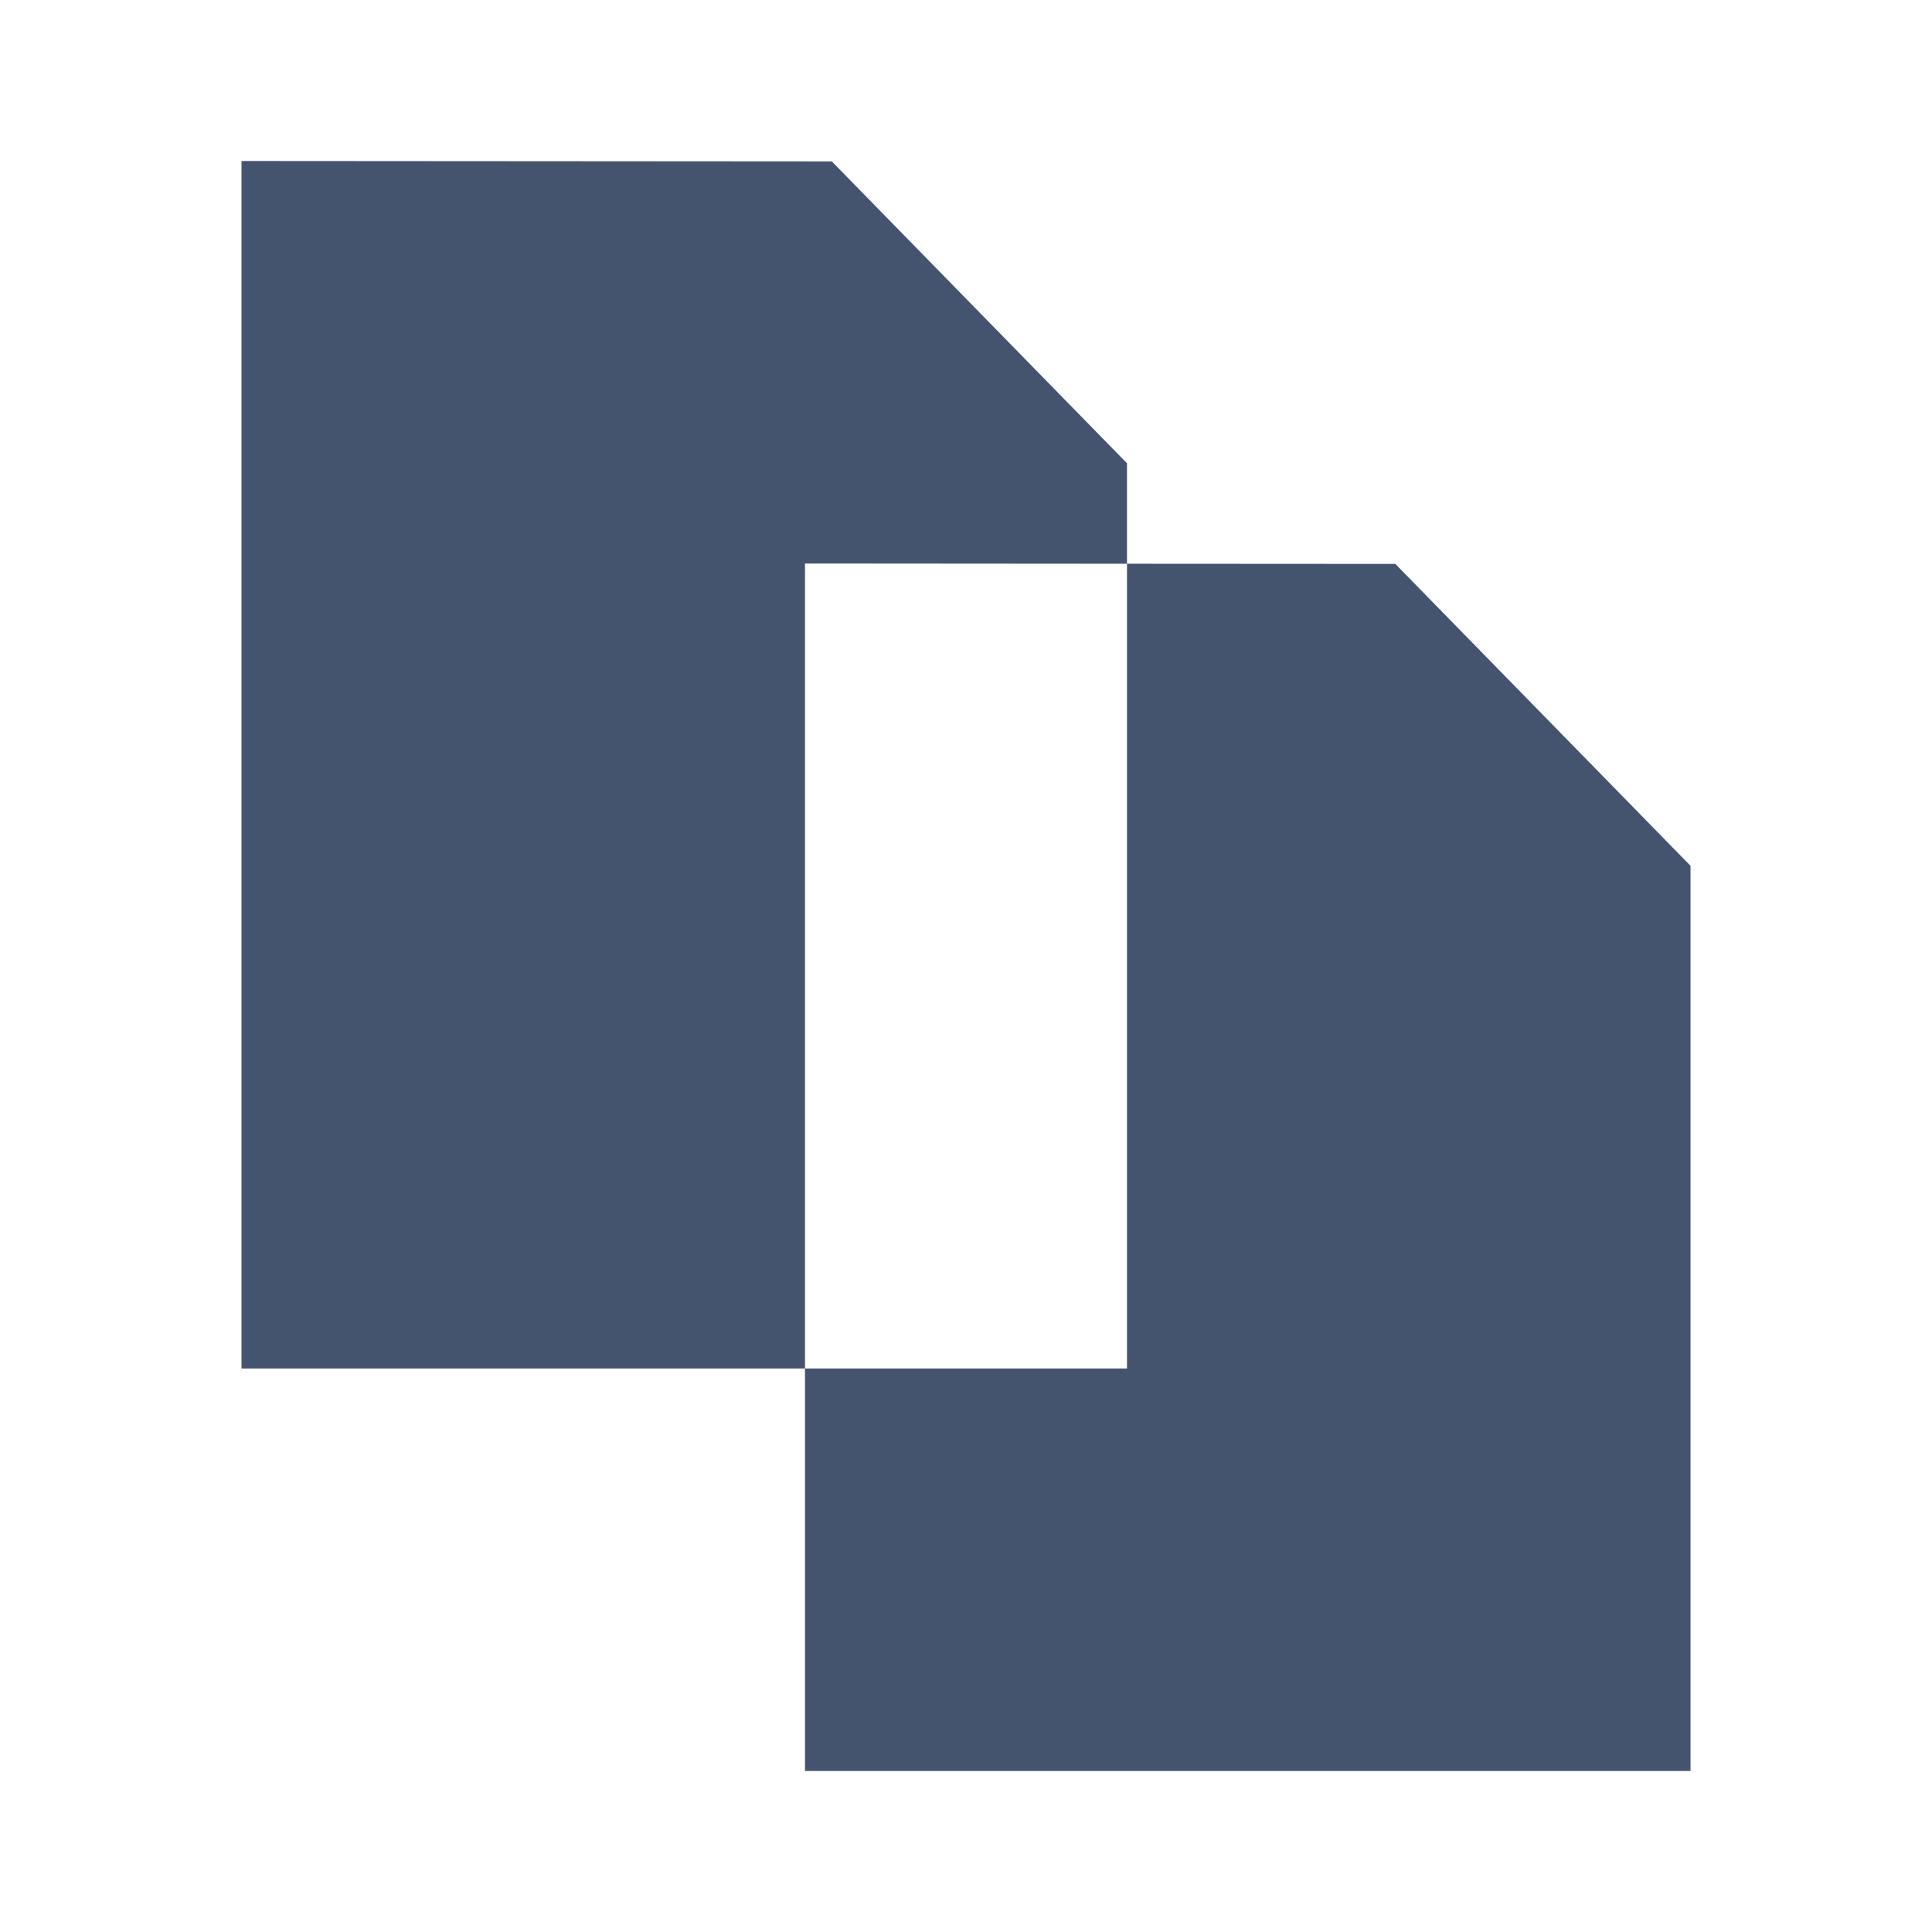
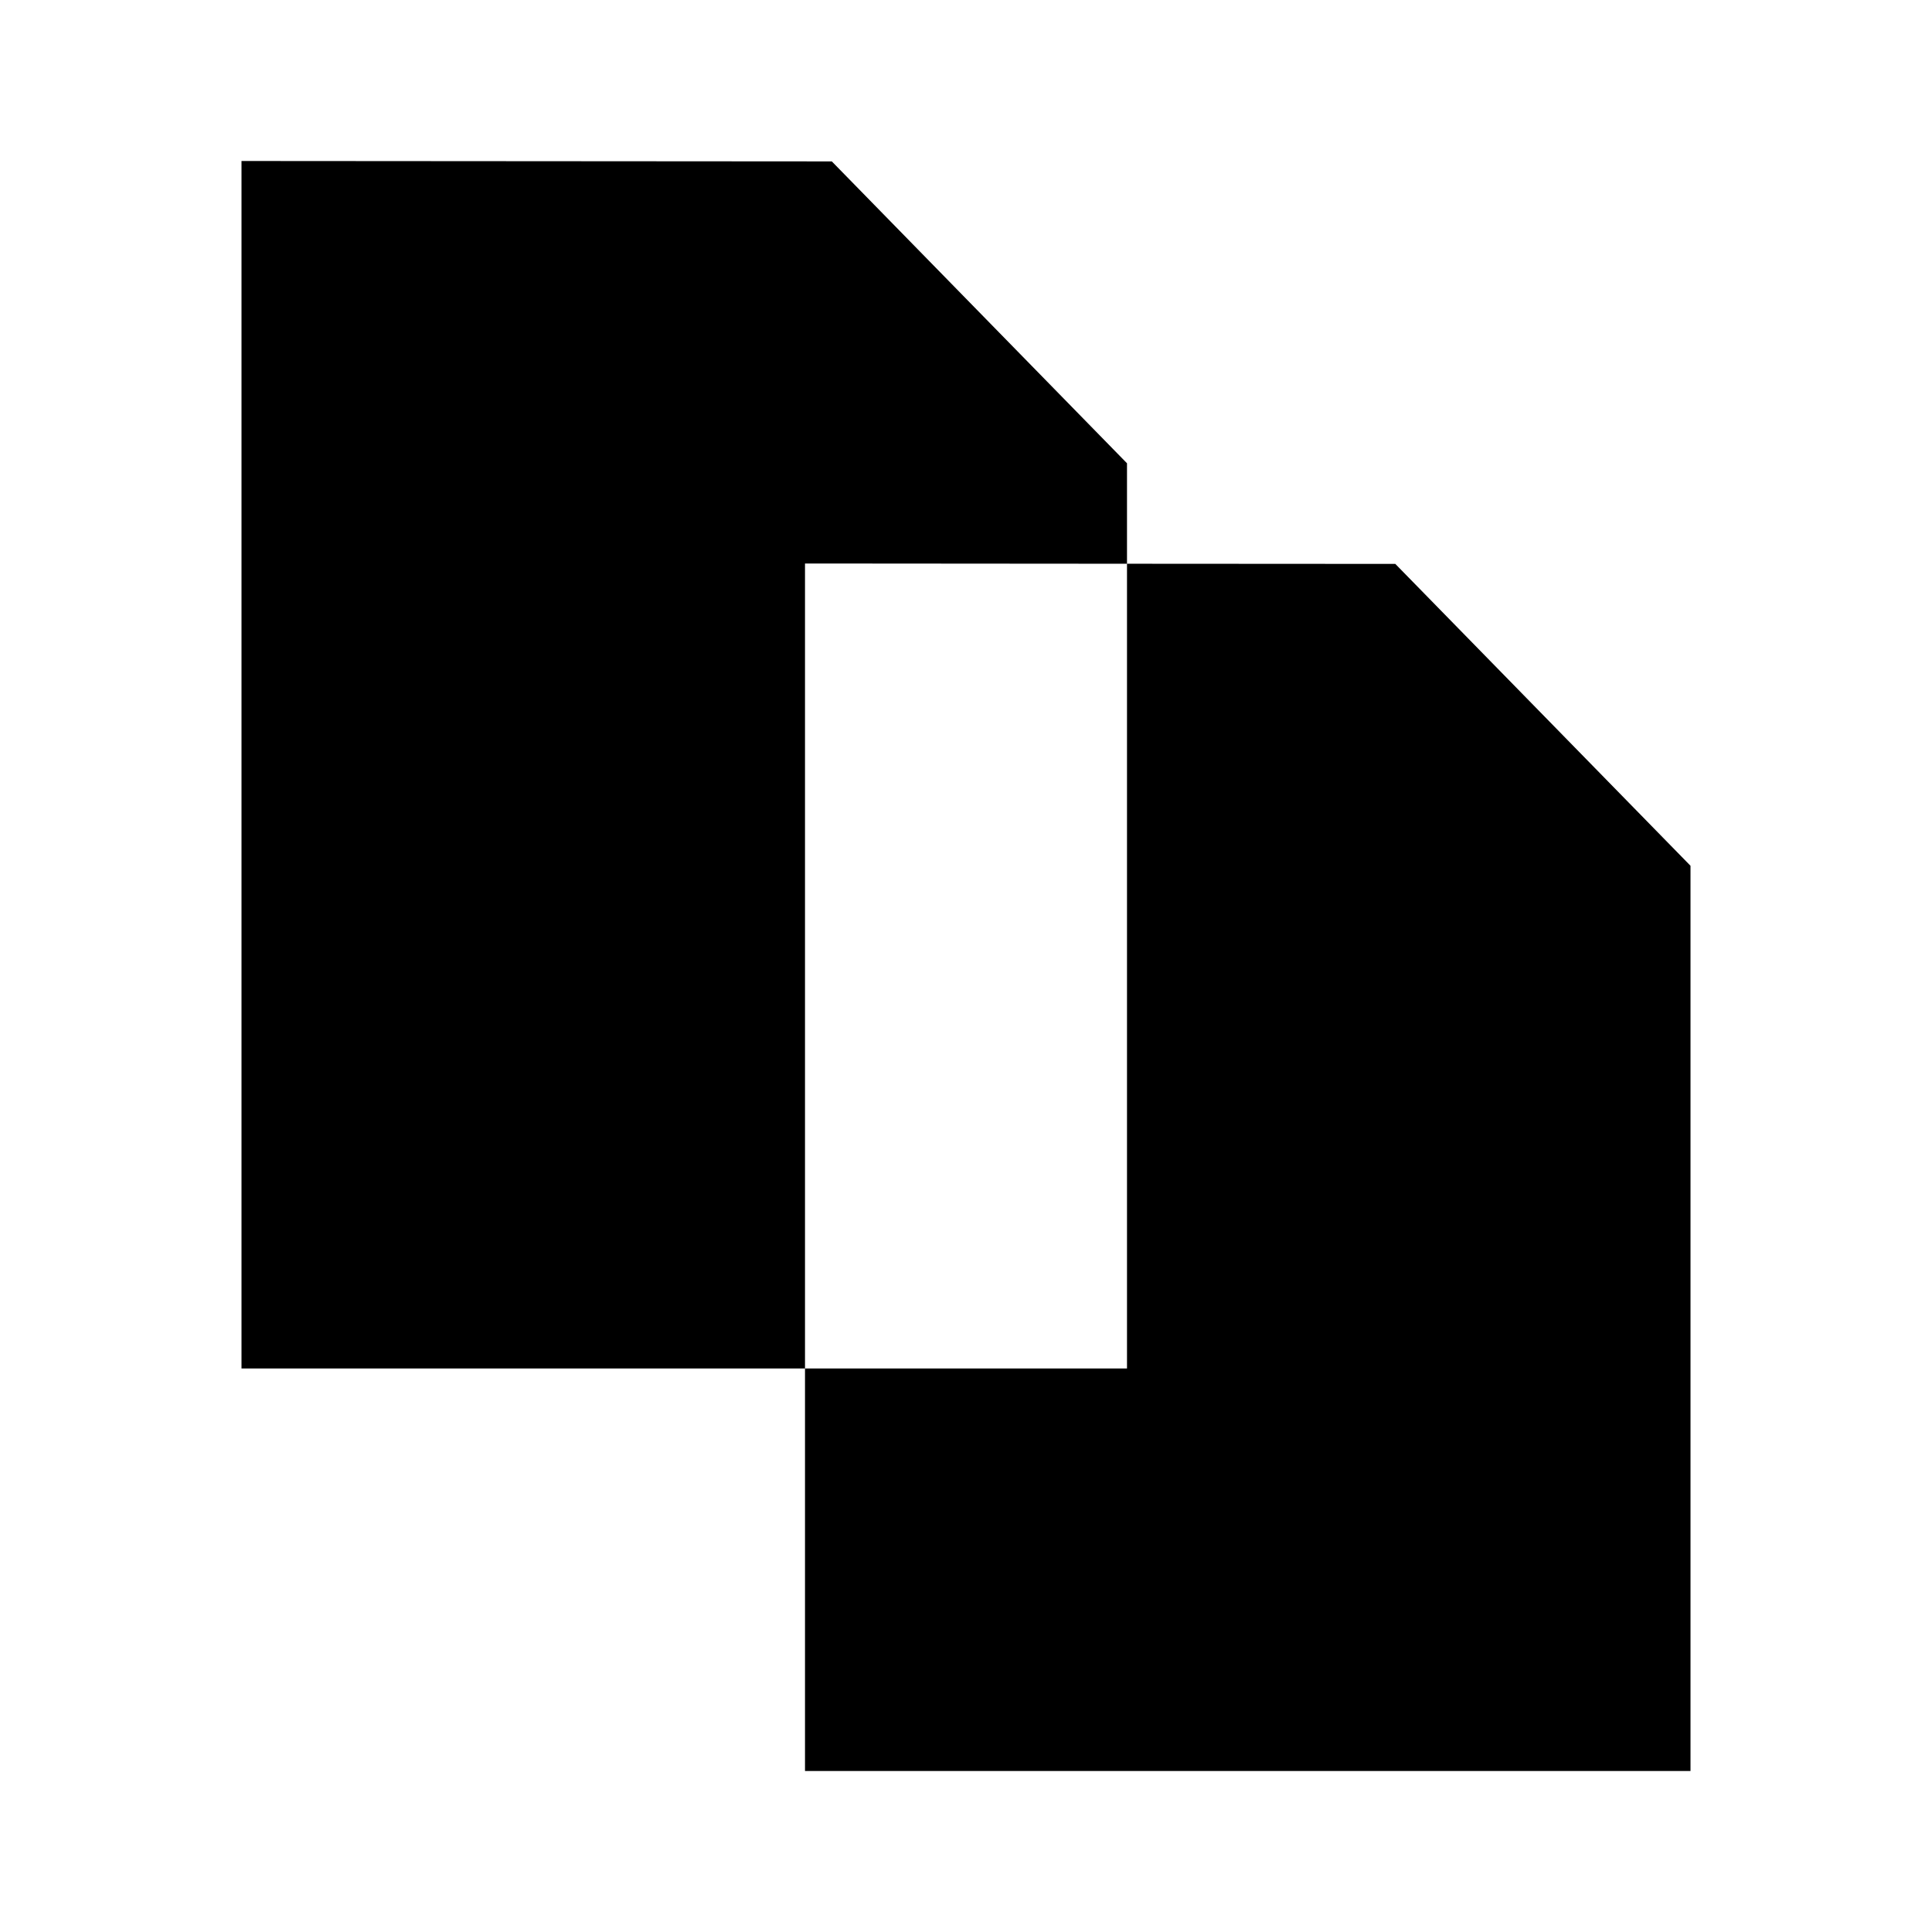
<svg xmlns="http://www.w3.org/2000/svg" width="24" height="24" viewBox="0 0 24 24" fill="none">
-   <path fill-rule="evenodd" clip-rule="evenodd" d="M14 5.755L10.333 2.005L3 2V17H10V22H21V10.755L17.333 7.005L14 7.003V5.755ZM14 7.003L10 7V17H14V7.003Z" fill="#44546F" />
+   <path fill-rule="evenodd" clip-rule="evenodd" d="M14 5.755L10.333 2.005L3 2V17H10V22H21V10.755L17.333 7.005L14 7.003V5.755ZM14 7.003L10 7V17H14V7.003Z" fill="currentColor" />
</svg>
